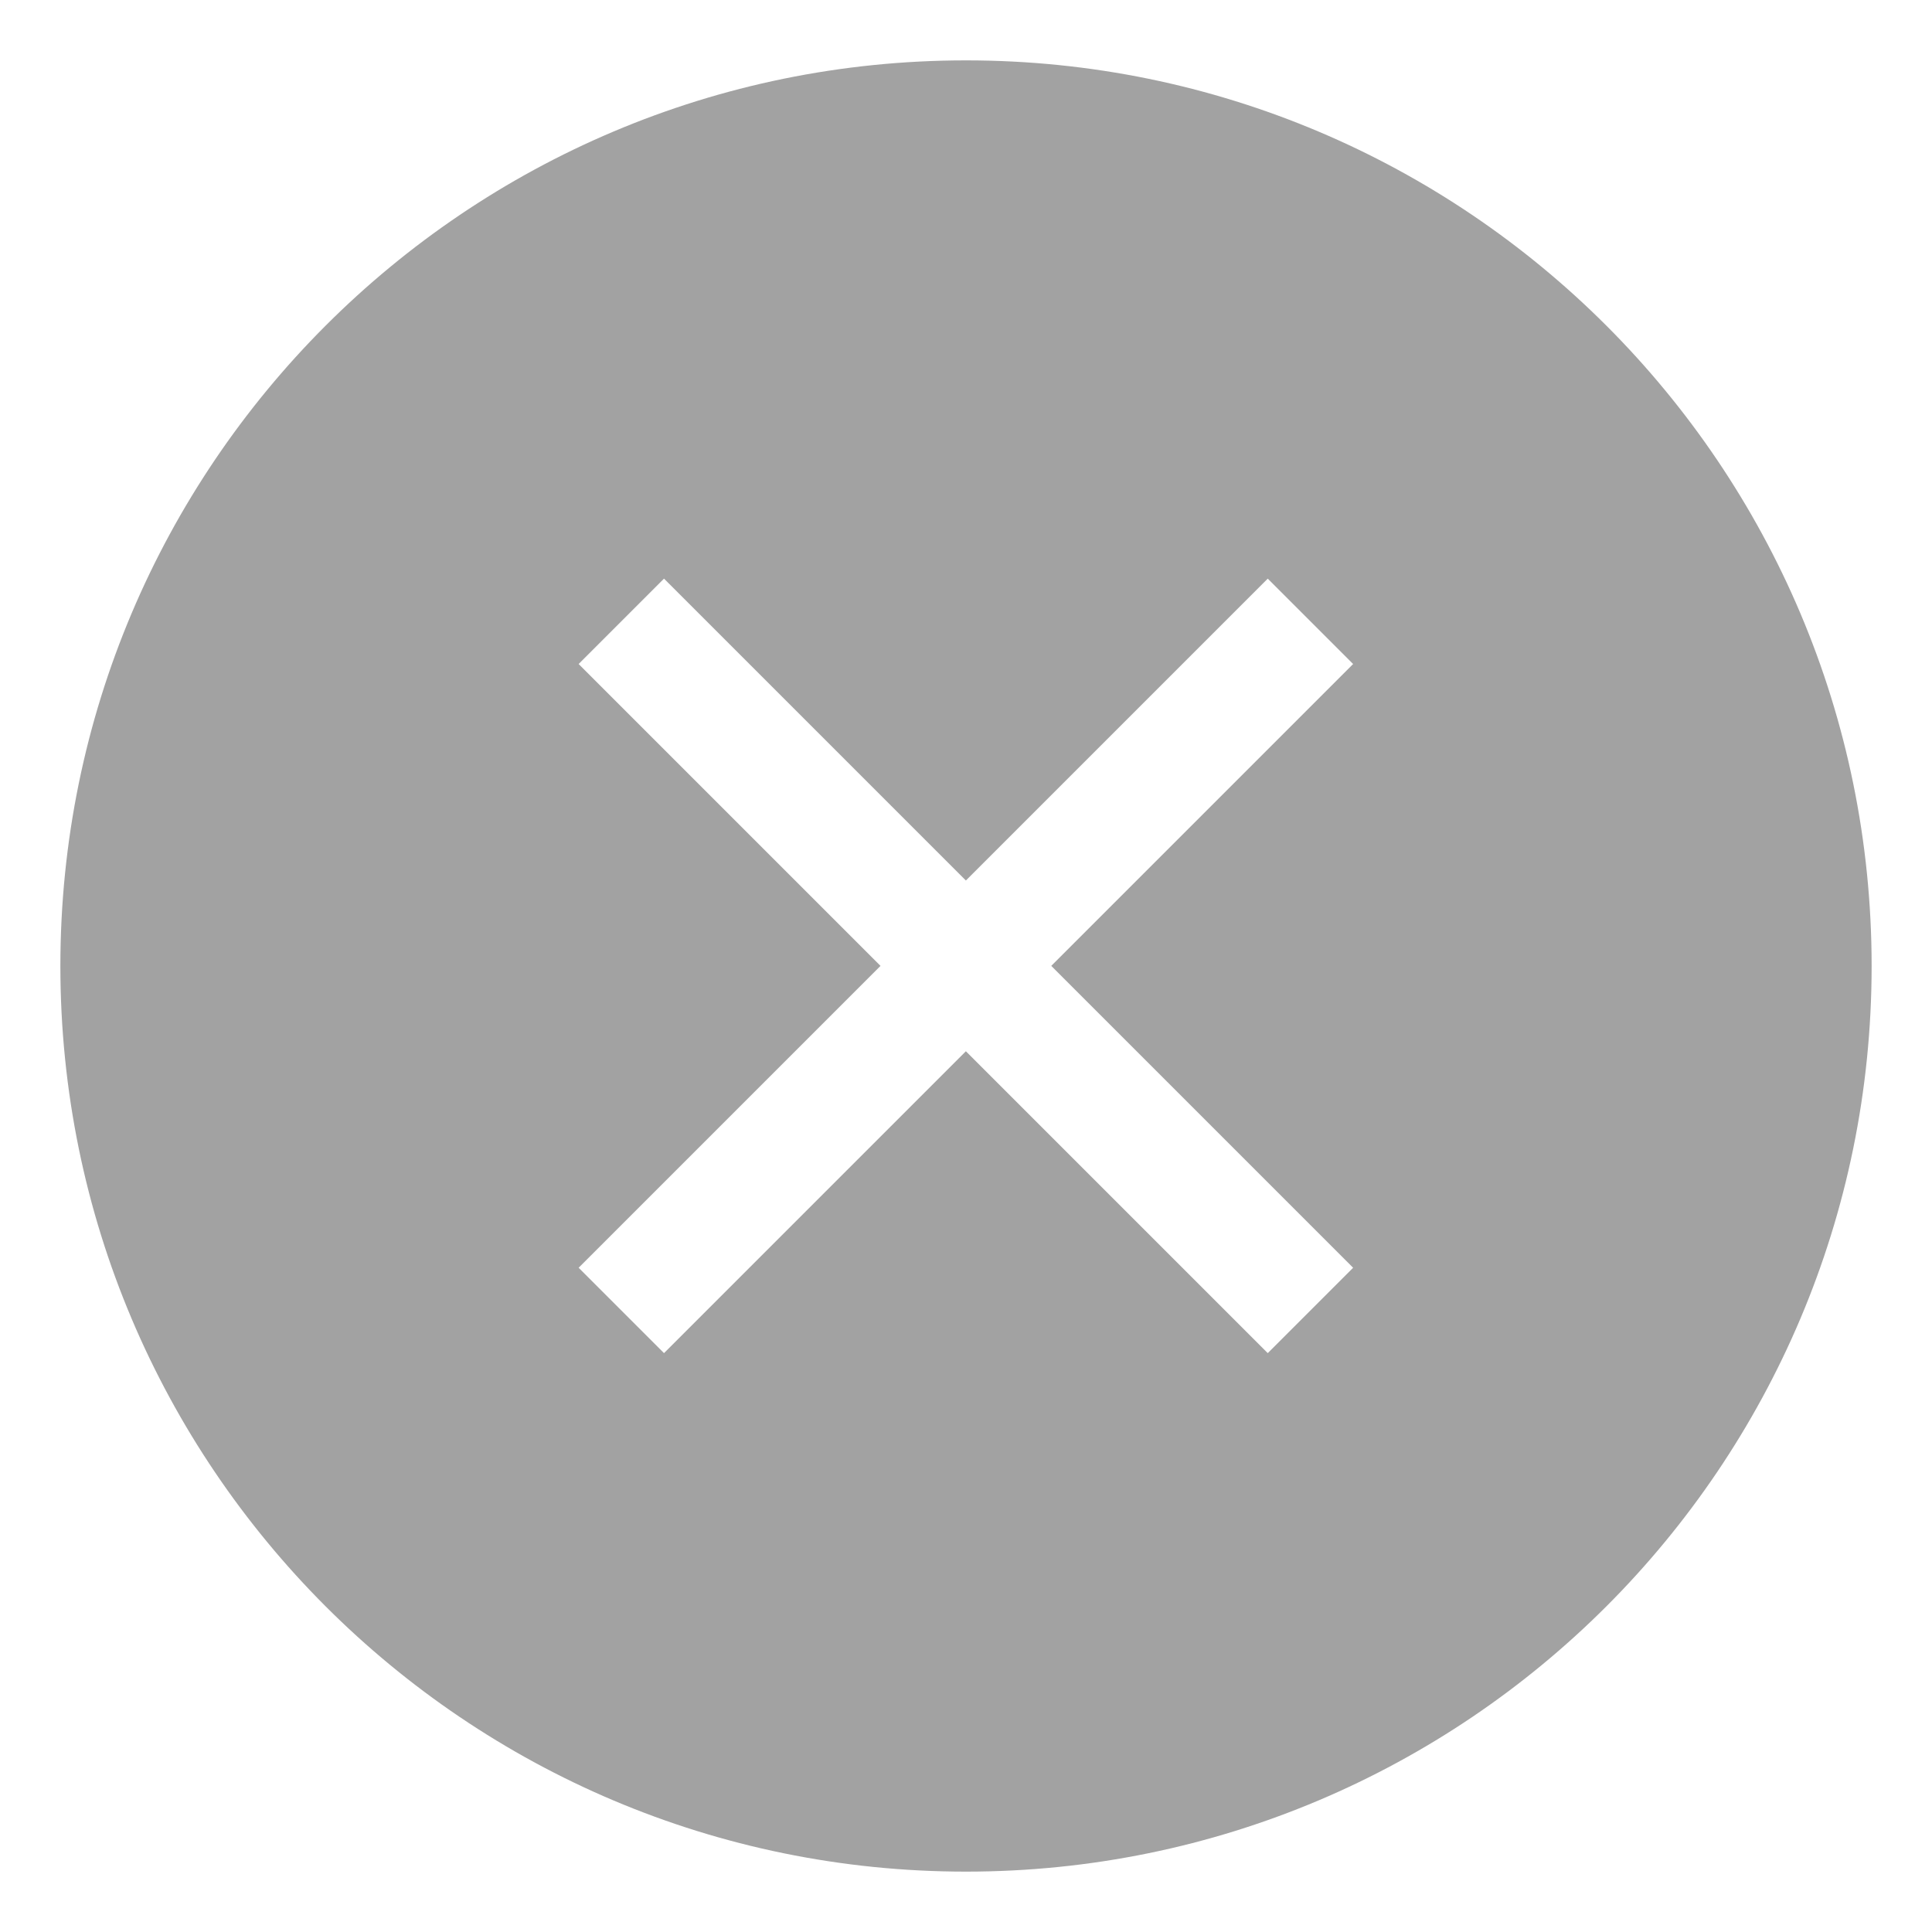
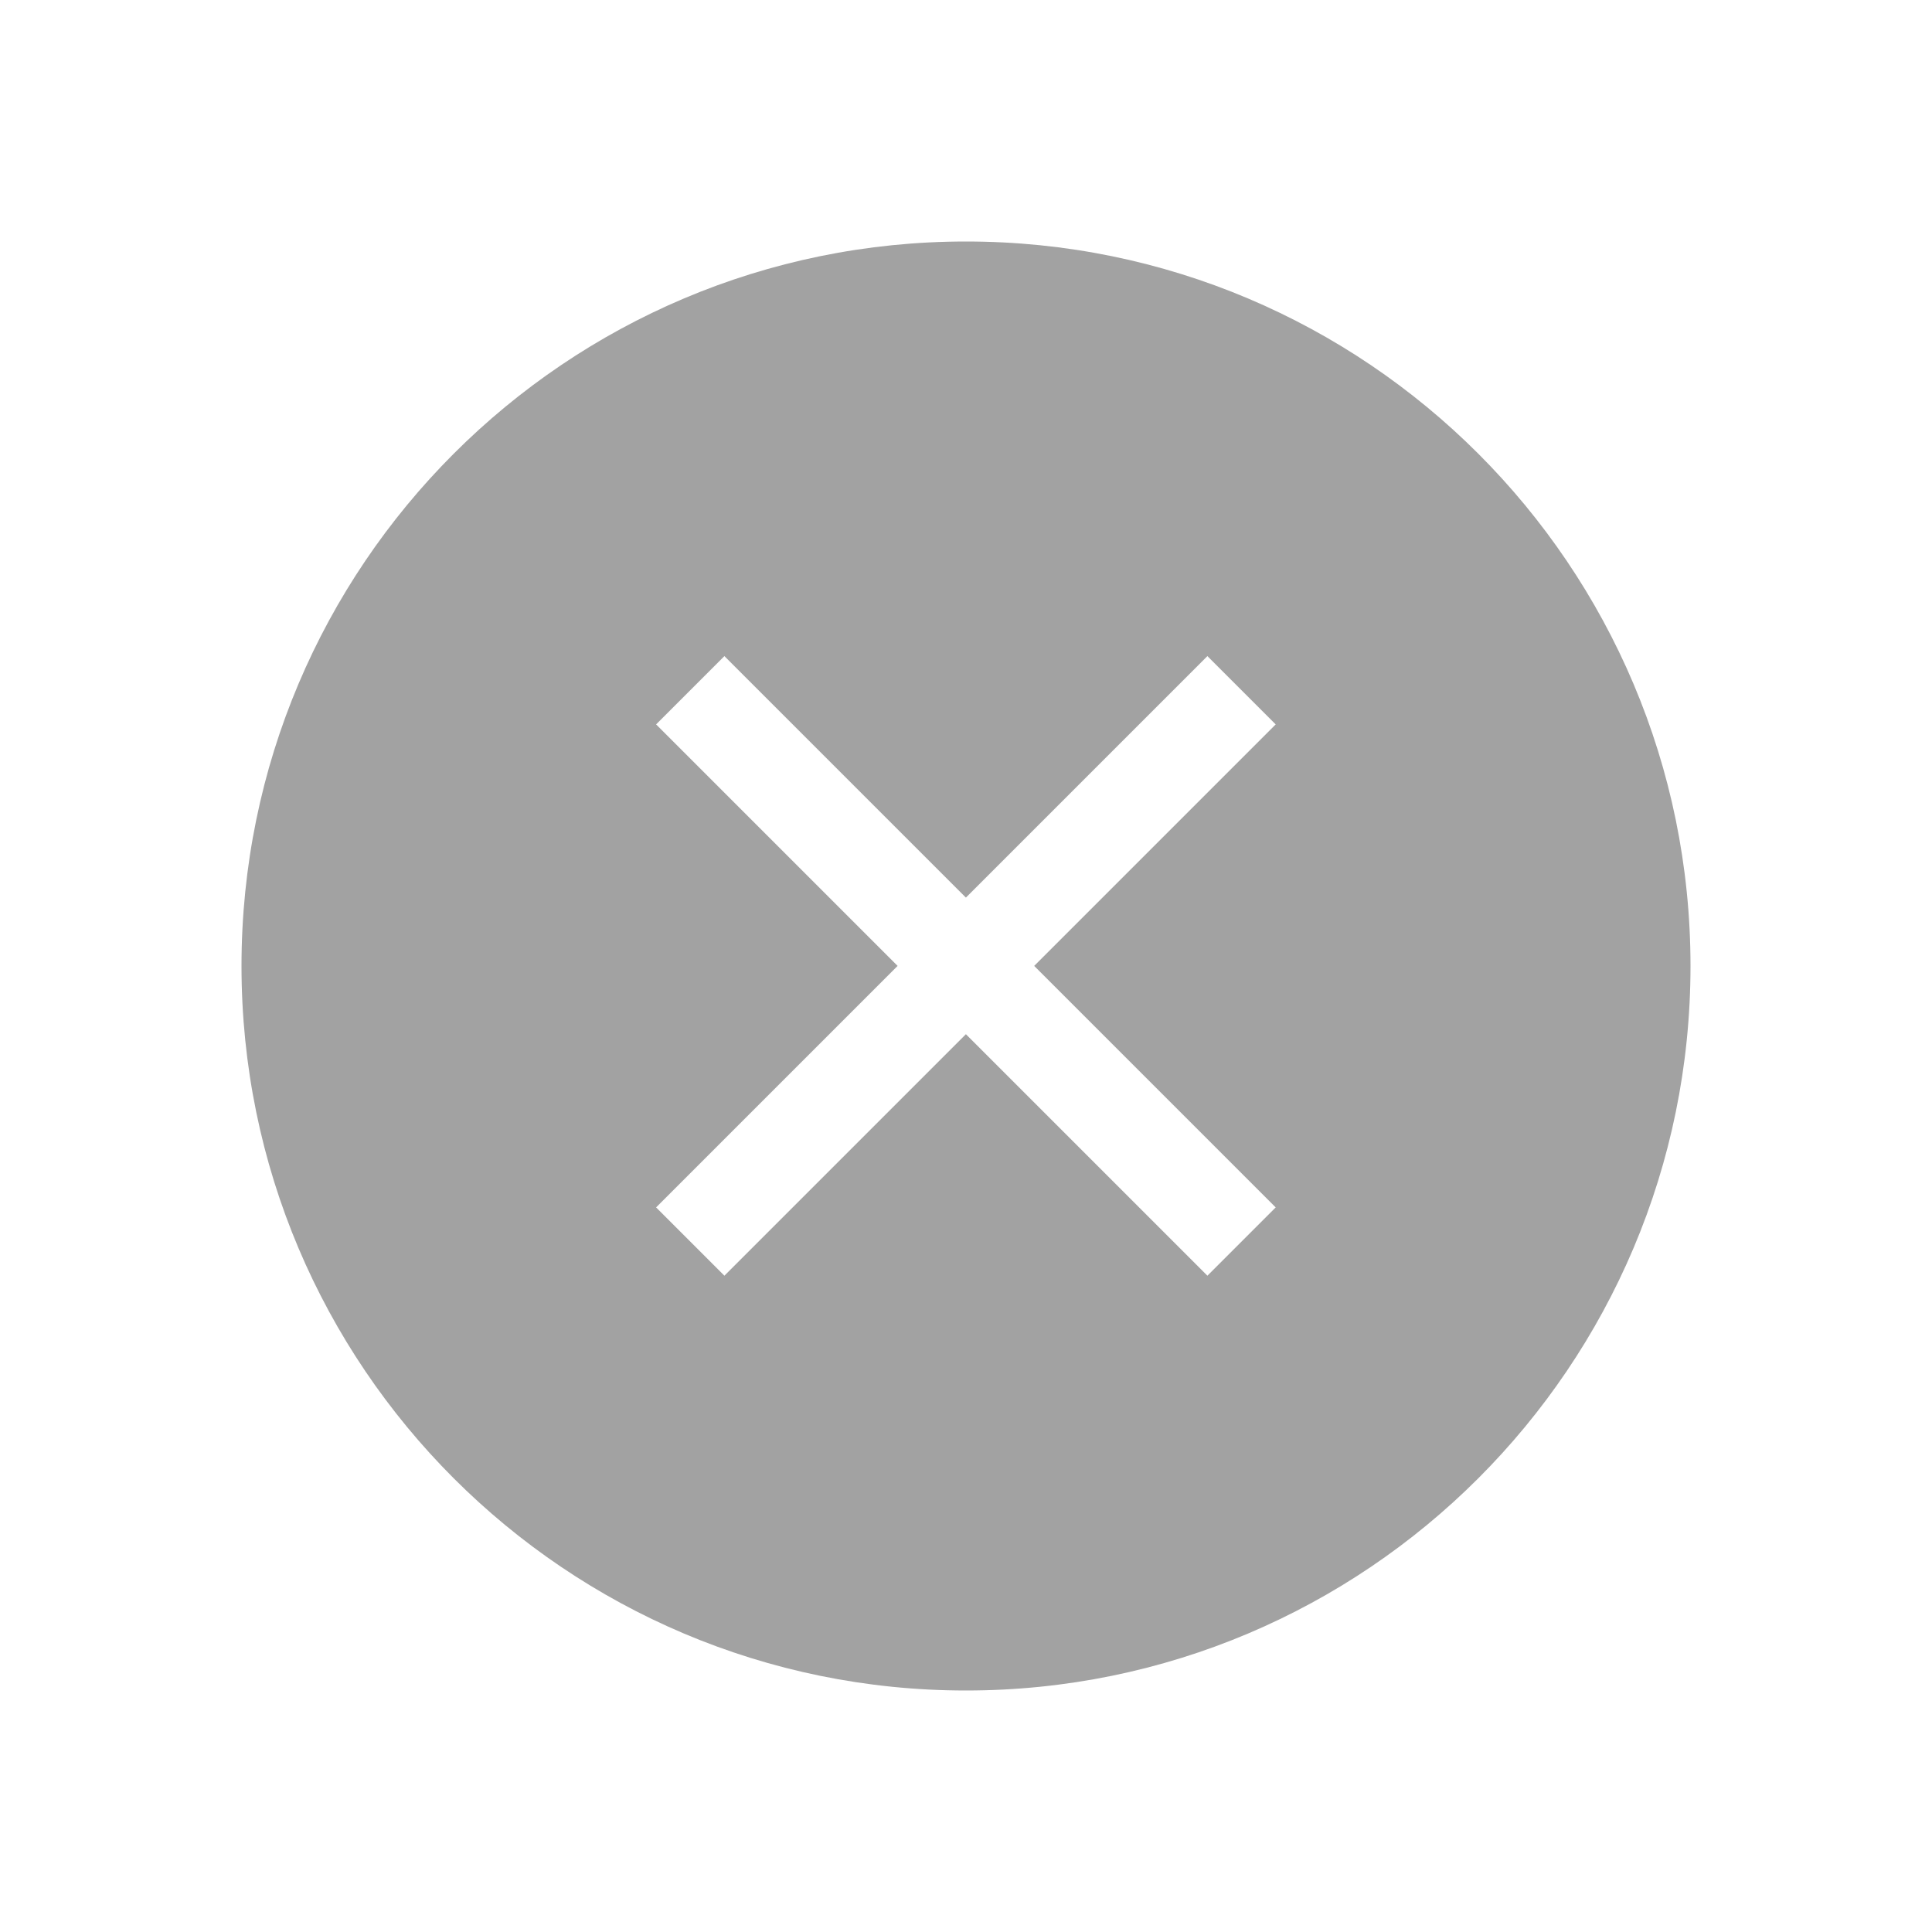
- <svg xmlns="http://www.w3.org/2000/svg" width="16" height="16" viewBox="0 0 16 16" fill="none">
-   <path fill-rule="evenodd" clip-rule="evenodd" d="M15.5 8C15.5 3.858 12.142 0.5 8 0.5C3.858 0.5 0.5 3.858 0.5 8C0.5 12.142 3.858 15.5 8 15.5C12.142 15.5 15.5 12.142 15.5 8ZM5.499 4.792L4.792 5.499L7.292 7.999L4.792 10.499L5.499 11.206L7.999 8.706L10.499 11.206L11.206 10.499L8.706 7.999L11.206 5.499L10.499 4.792L7.999 7.292L5.499 4.792Z" fill="#A2A2A2" />
+ <svg xmlns="http://www.w3.org/2000/svg" width="20" height="20" viewBox="0 0 20 20" fill="none">
+   <path fill-rule="evenodd" clip-rule="evenodd" d="M17.5 10C17.5 5.858 14.142 2.5 10 2.5C5.858 2.5 2.5 5.858 2.5 10C2.5 14.142 5.858 17.5 10 17.5C14.142 17.5 17.5 14.142 17.5 10ZM7.499 6.792L6.792 7.499L9.292 9.999L6.792 12.499L7.499 13.206L9.999 10.706L12.499 13.206L13.206 12.499L10.706 9.999L13.206 7.499L12.499 6.792L9.999 9.292L7.499 6.792Z" fill="#A2A2A2" />
</svg>
